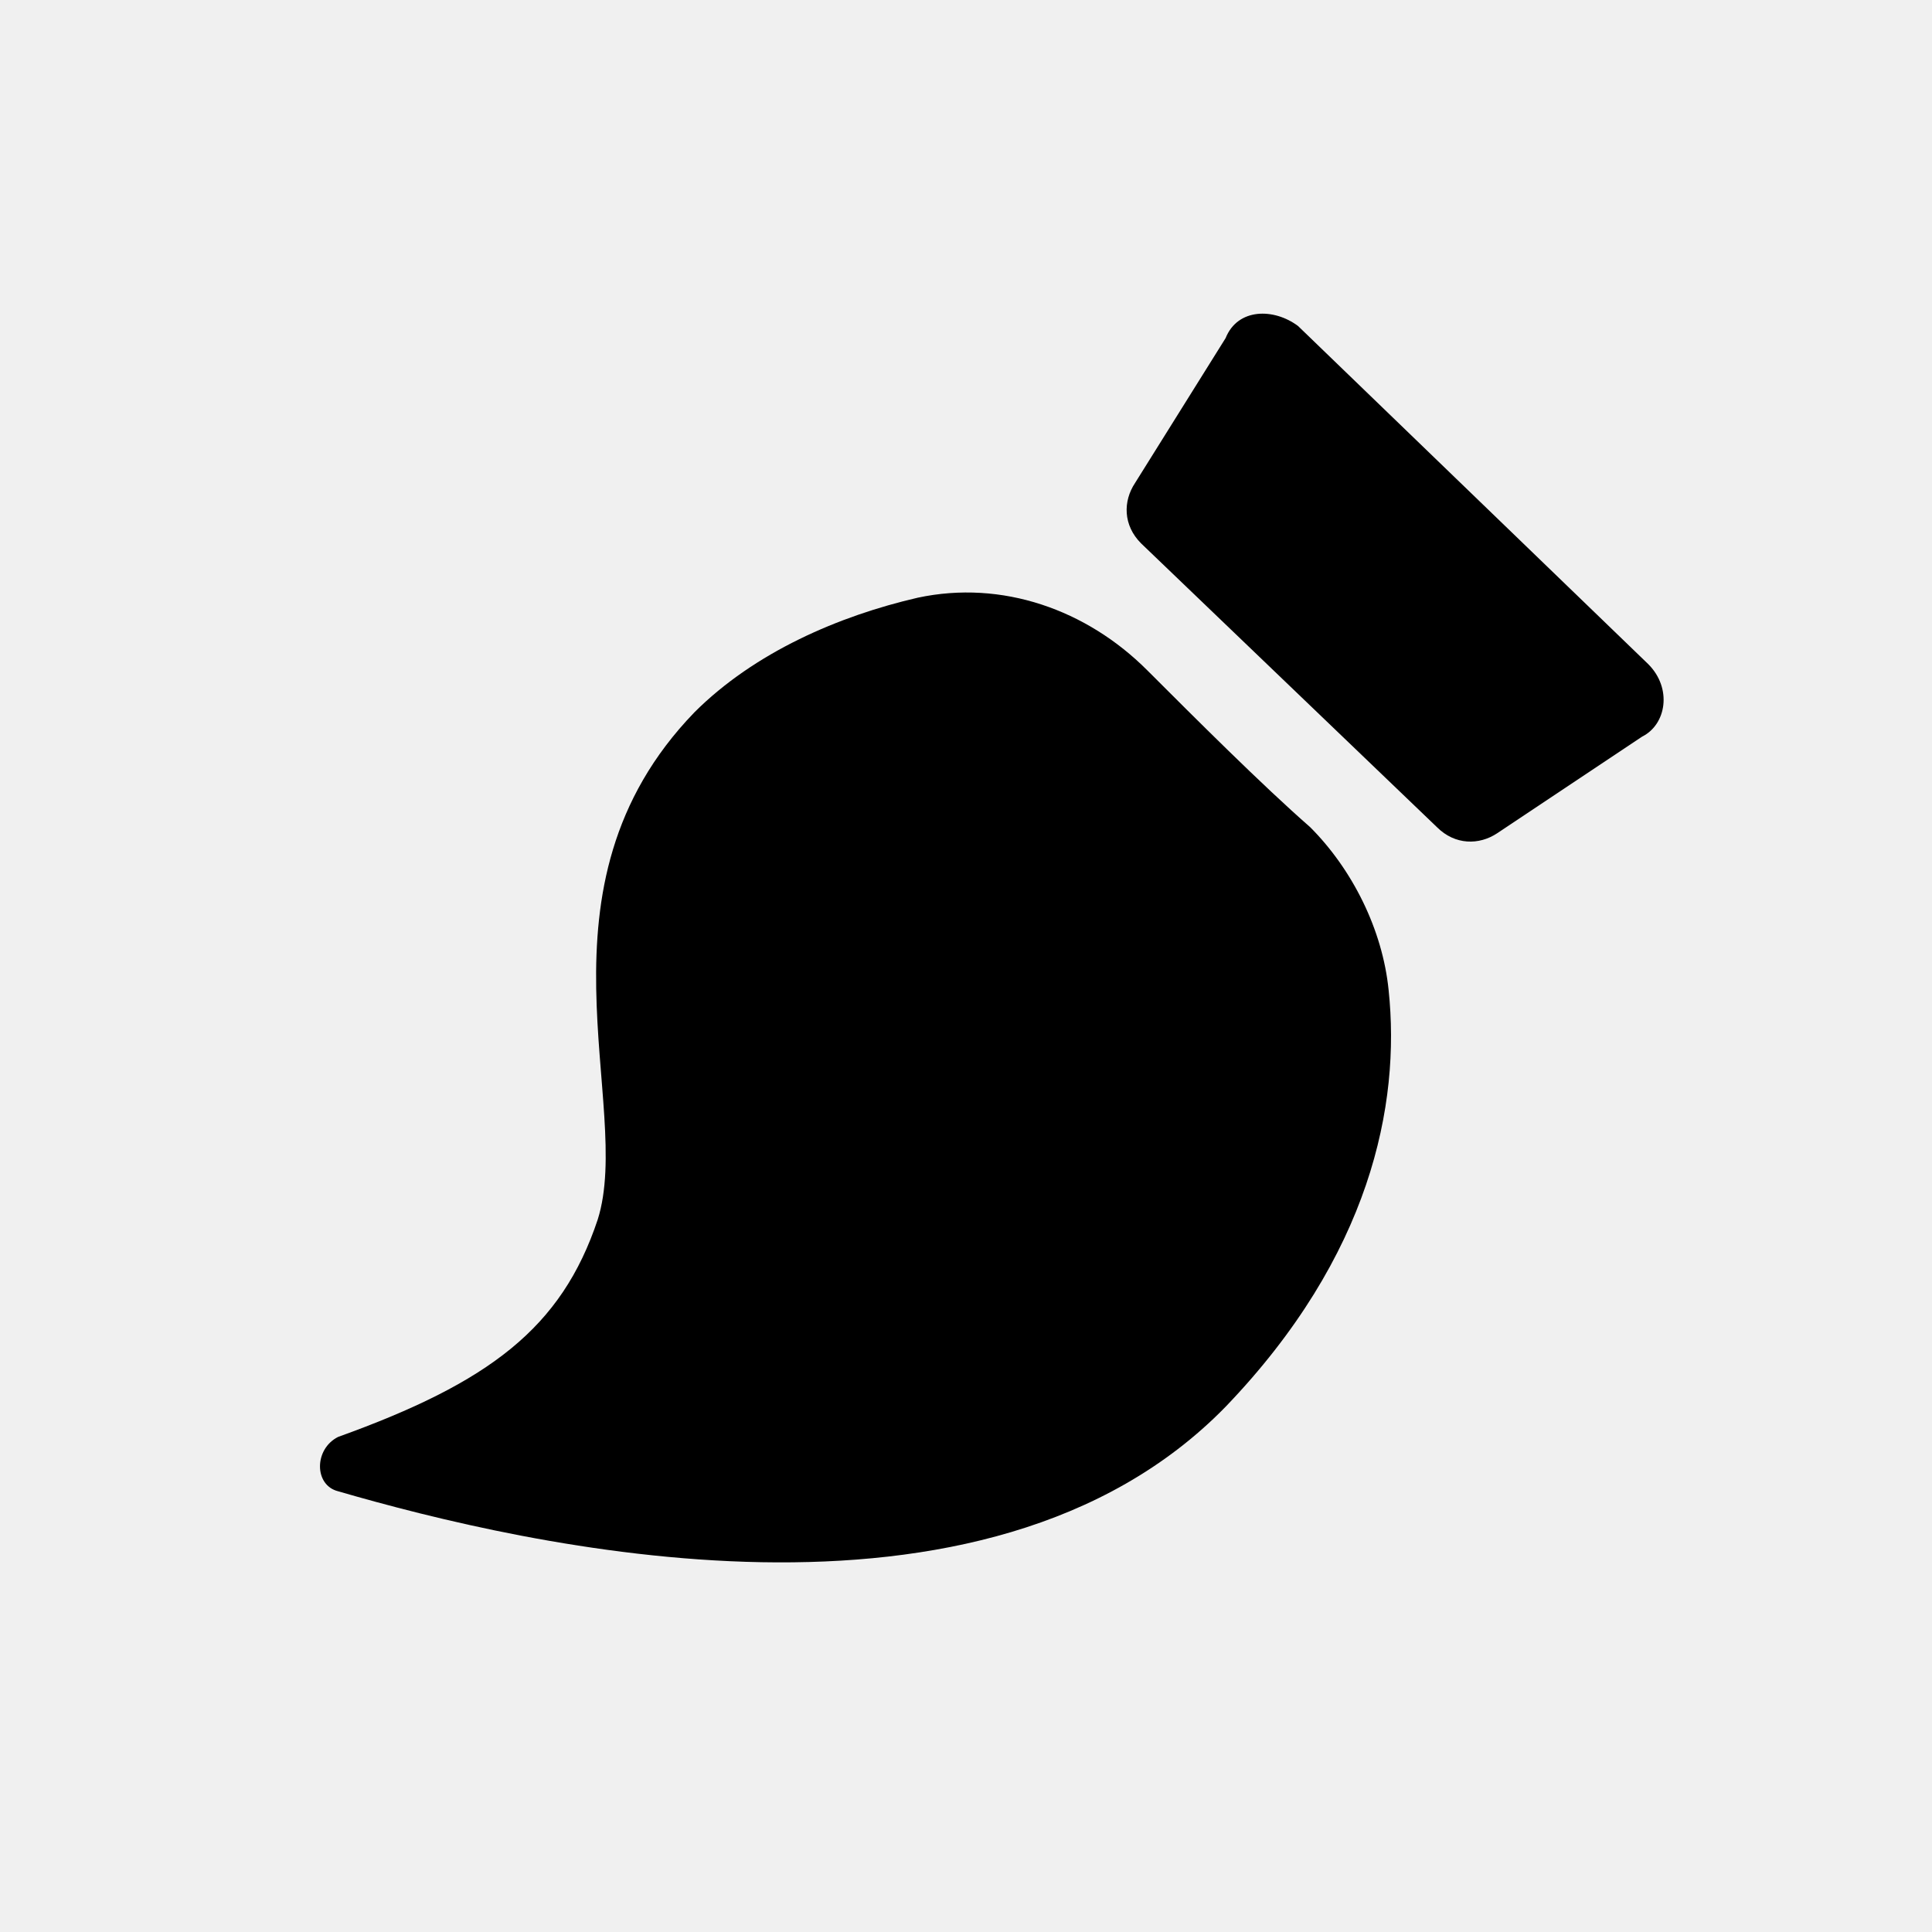
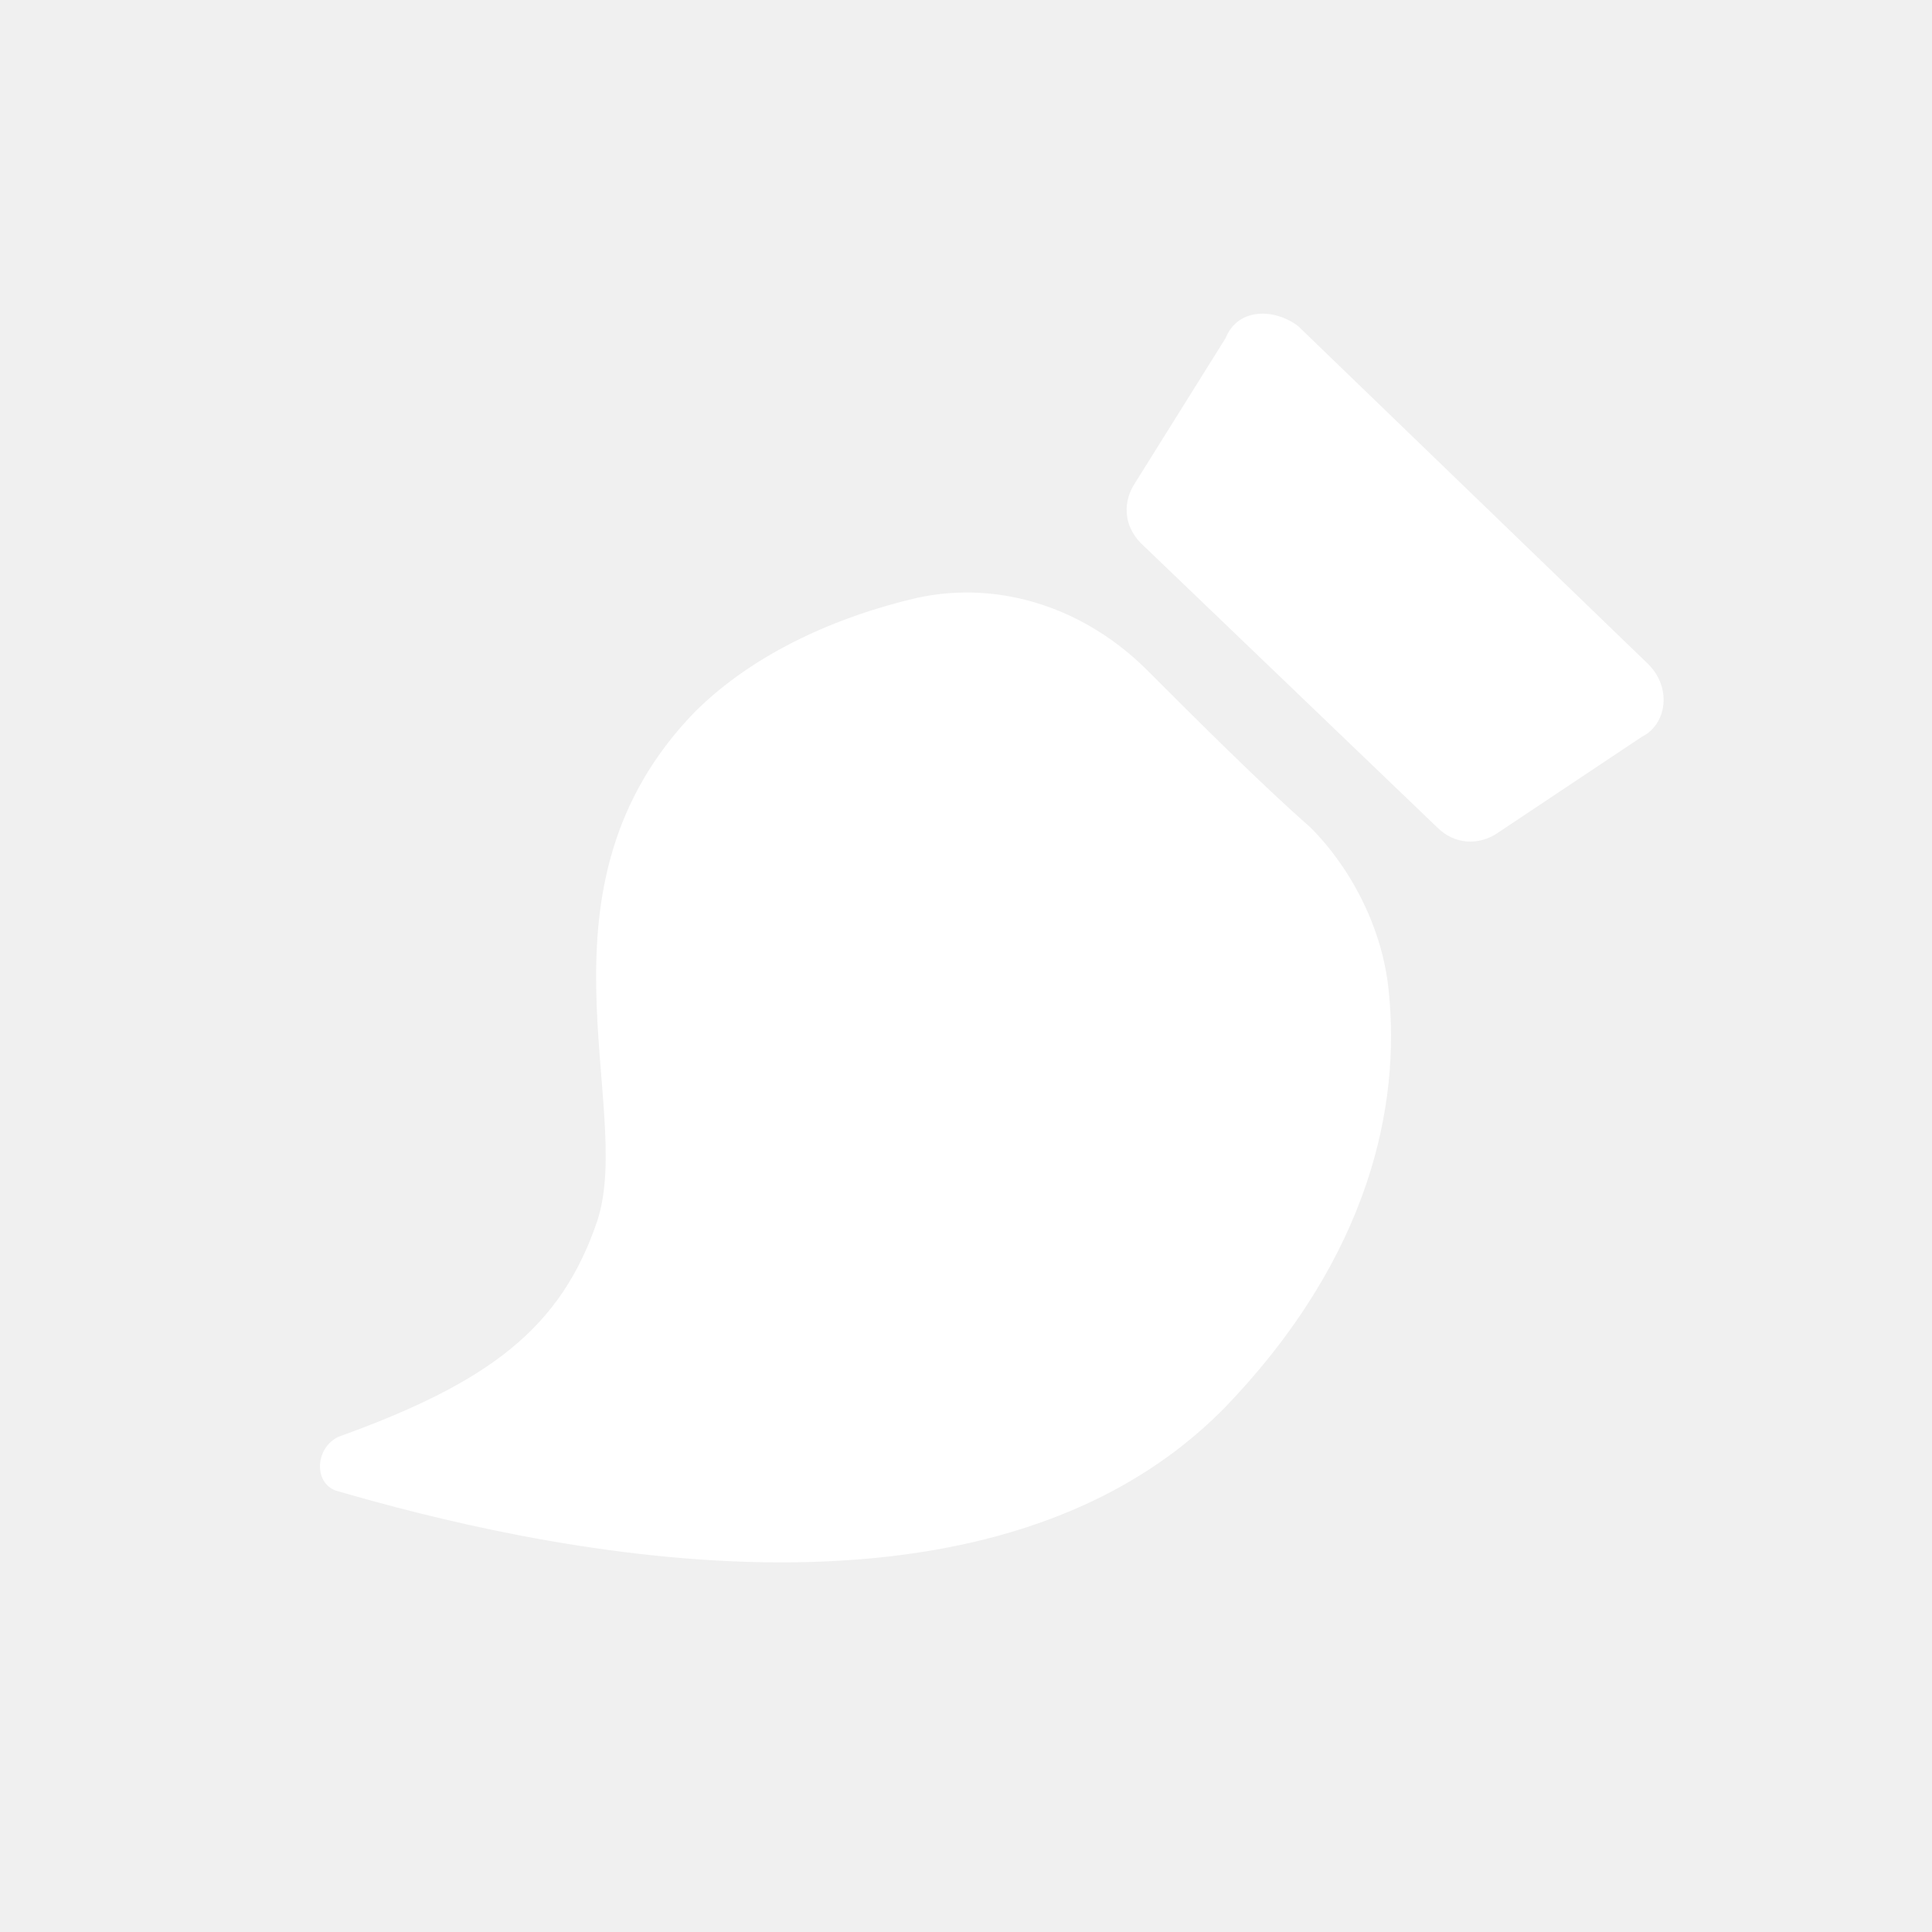
- <svg xmlns="http://www.w3.org/2000/svg" version="1.1" x="0px" y="0px" viewBox="0 0 32 32" style="enable-background:new 0 0 32 32;" xml:space="preserve">
+ <svg xmlns="http://www.w3.org/2000/svg" version="1.1" id="Layer_1" x="0px" y="0px" viewBox="0 0 32 32" style="enable-background:new 0 0 32 32;" xml:space="preserve">
  <style type="text/css">
	.st0{display:none;}
	.st1{display:inline;fill:#FFFFFF;stroke:#000000;stroke-miterlimit:10;}
	.st2{display:inline;}
+ 	.st3{fill:#FFFFFF;}
</style>
-   <g id="Layer_1" class="st0">
+   <g class="st0">
    <polyline class="st1" points="21.7,7.6 24,5.3 26.3,7.4 24,9.7  " />
    <polygon class="st1" points="24.8,10.7 11.8,23.8 6.2,25.3 7.7,19.7 20.7,6.7  " />
    <path class="st2" d="M6.9,22.4c1.1,0,2.2,1.2,2.2,2.2l-2.8,0.7L6.9,22.4z" />
-     <rect x="9.9" y="15.2" transform="matrix(0.707 -0.7072 0.7072 0.707 -9.0446 14.7119)" class="st2" width="6.6" height="6.2" />
+     <rect x="9.9" y="15.2" transform="matrix(0.707 -0.7072 0.7072 0.707 -9.0763 14.7222)" class="st2" width="6.6" height="6.2" />
    <polygon class="st2" points="18.7,16.4 20.2,17.8 24.9,13.1 23.4,11.7  " />
  </g>
-   <g id="Layer_2">
-     <path d="M11.5,11.8c1-1,2.4-1.6,3.7-1.9c1.4-0.3,2.8,0.2,3.8,1.2c0.8,0.8,1.9,1.9,2.7,2.6c0.7,0.7,1.2,1.7,1.3,2.7   c0.2,1.9-0.3,4.4-2.7,6.9c-4,4.1-11.6,2.3-14.7,1.4c-0.4-0.1-0.4-0.7,0-0.9c2.5-0.9,3.7-1.8,4.3-3.6C10.5,18.3,8.7,14.7,11.5,11.8z   " />
-     <path d="M21.5,5.4l5.8,5.6c0.4,0.4,0.3,1-0.1,1.2l-2.4,1.6c-0.3,0.2-0.7,0.2-1-0.1L18.9,9c-0.3-0.3-0.3-0.7-0.1-1l1.5-2.4   C20.5,5.1,21.1,5.1,21.5,5.4z" />
+   <g>
+     <path class="st3" d="M11.5,11.8c1-1,2.4-1.6,3.7-1.9c1.4-0.3,2.8,0.2,3.8,1.2c0.8,0.8,1.9,1.9,2.7,2.6c0.7,0.7,1.2,1.7,1.3,2.7   c0.2,1.9-0.3,4.4-2.7,6.9c-4,4.1-11.6,2.3-14.7,1.4c-0.4-0.1-0.4-0.7,0-0.9c2.5-0.9,3.7-1.8,4.3-3.6C10.5,18.3,8.7,14.7,11.5,11.8z   " />
+     <path class="st3" d="M21.5,5.4l5.8,5.6c0.4,0.4,0.3,1-0.1,1.2l-2.4,1.6c-0.3,0.2-0.7,0.2-1-0.1L18.9,9c-0.3-0.3-0.3-0.7-0.1-1   l1.5-2.4C20.5,5.1,21.1,5.1,21.5,5.4z" />
  </g>
</svg>
